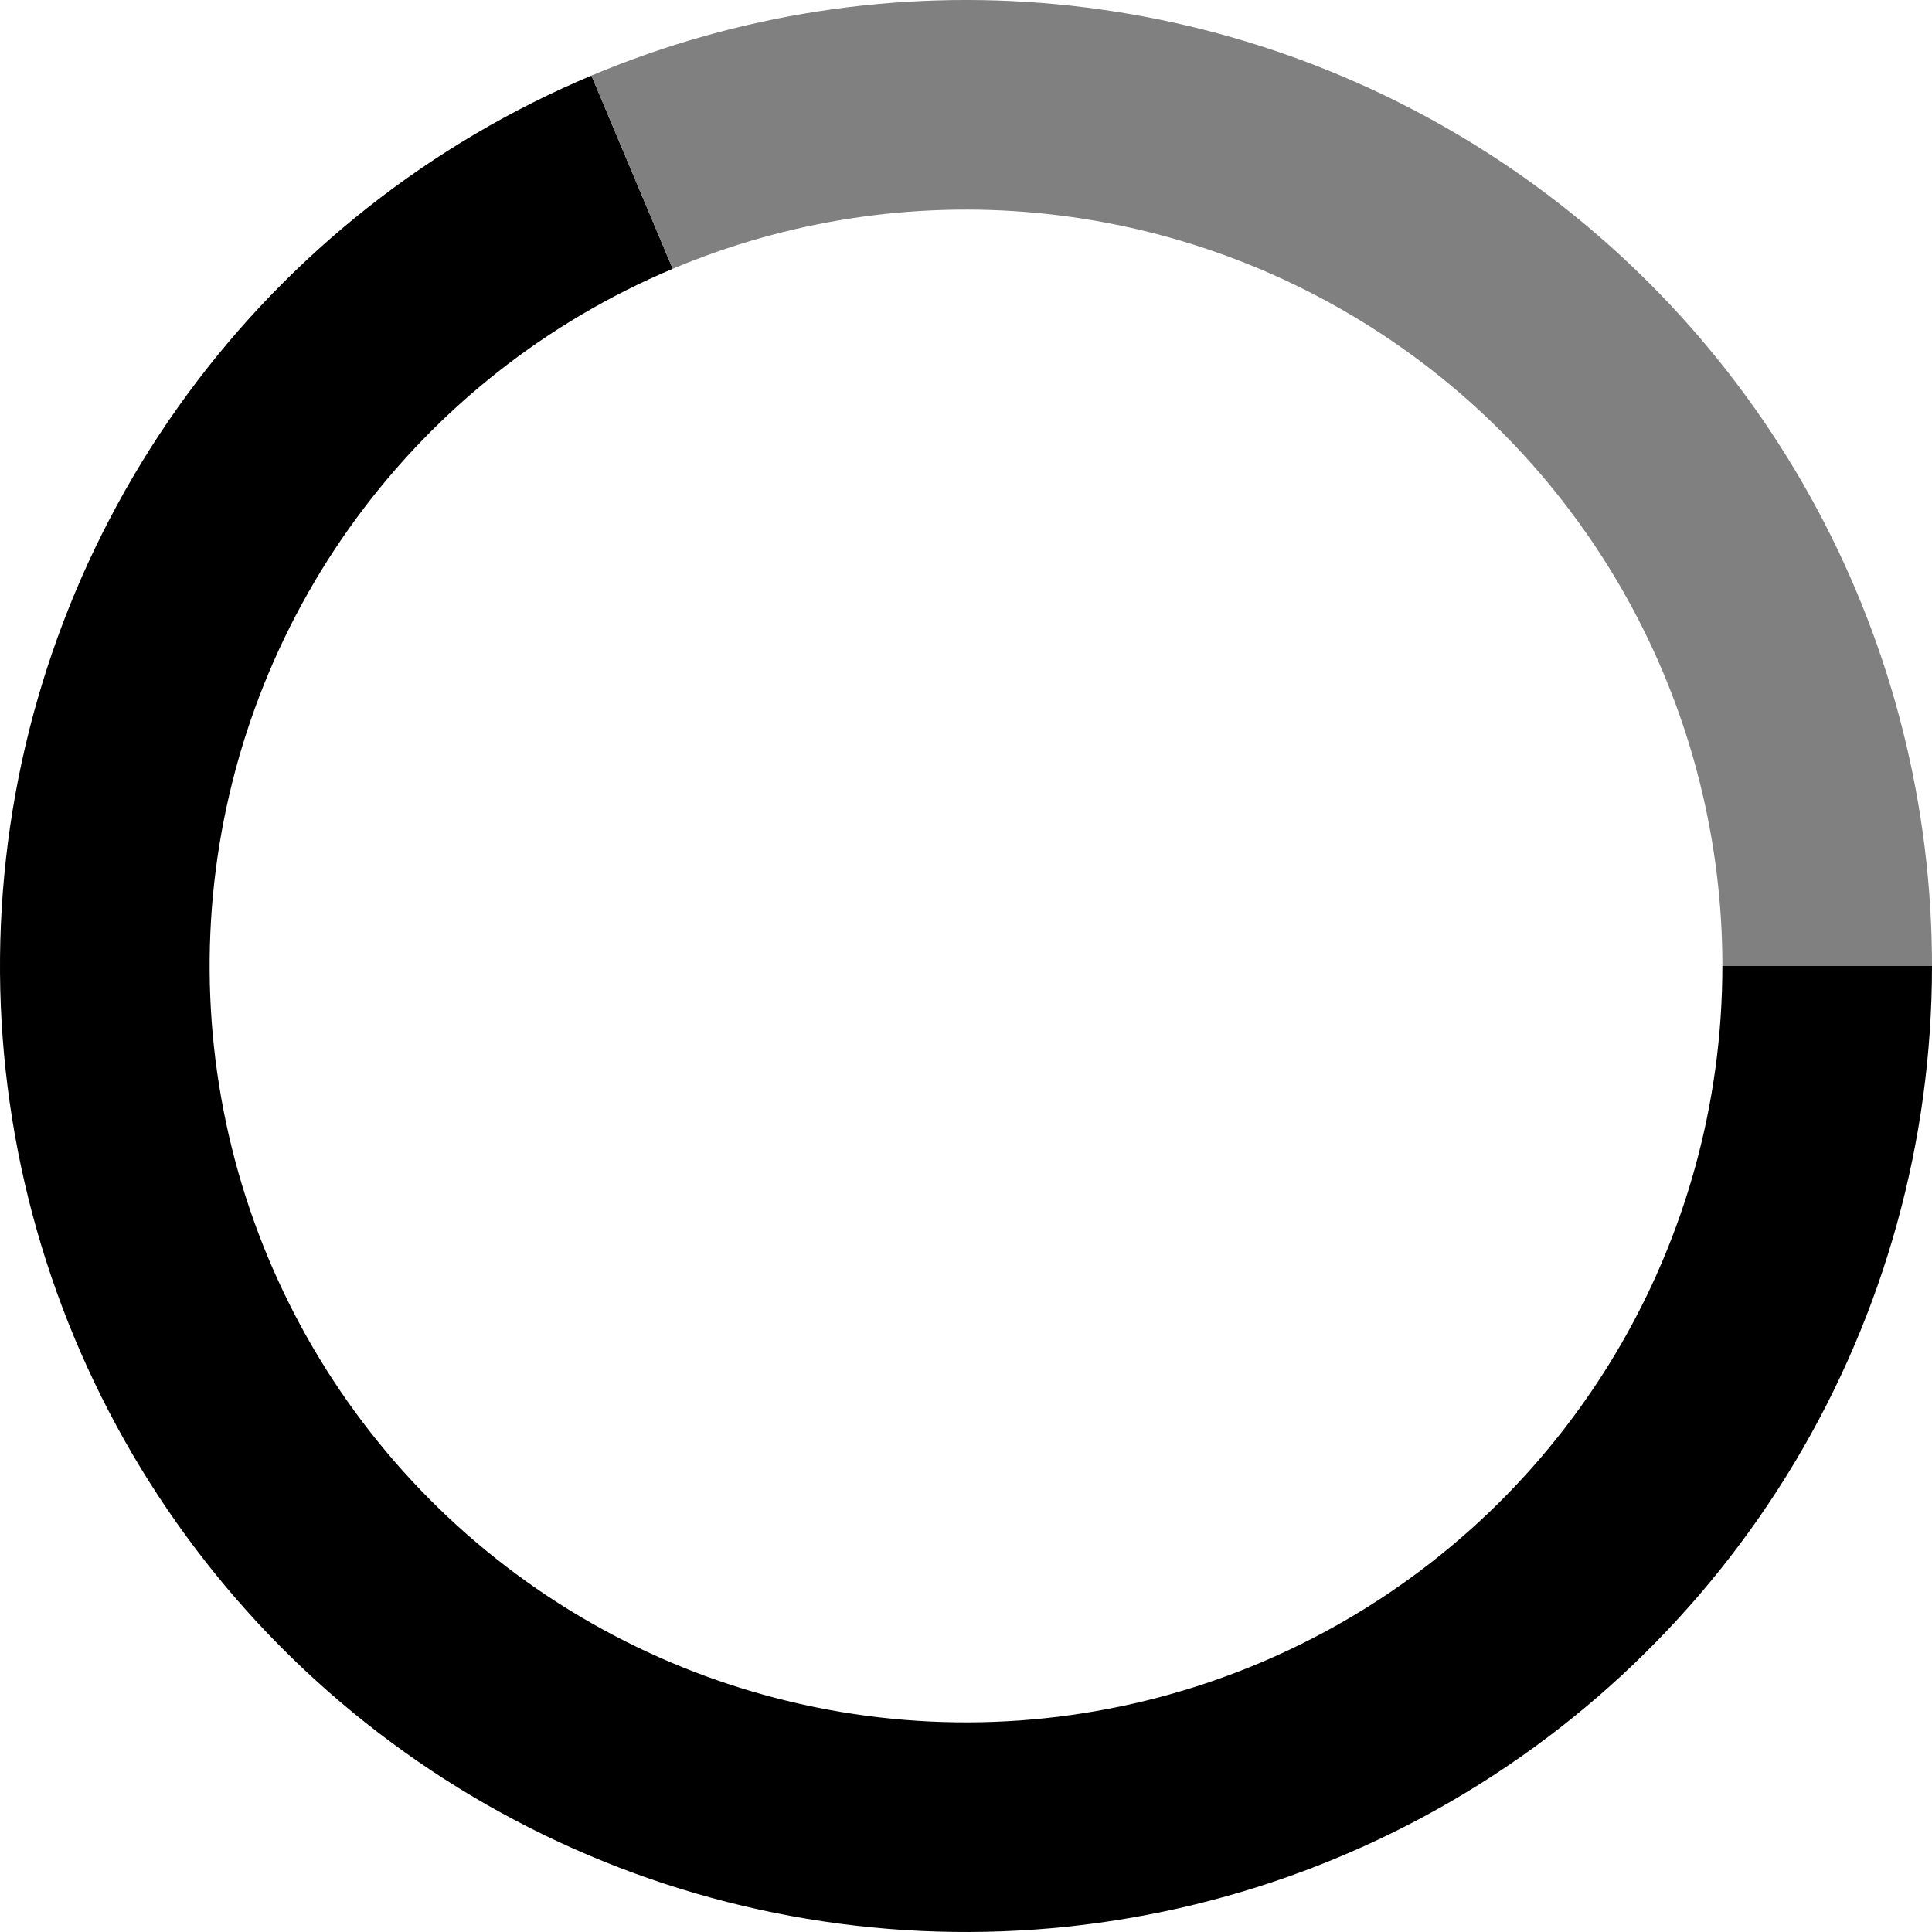
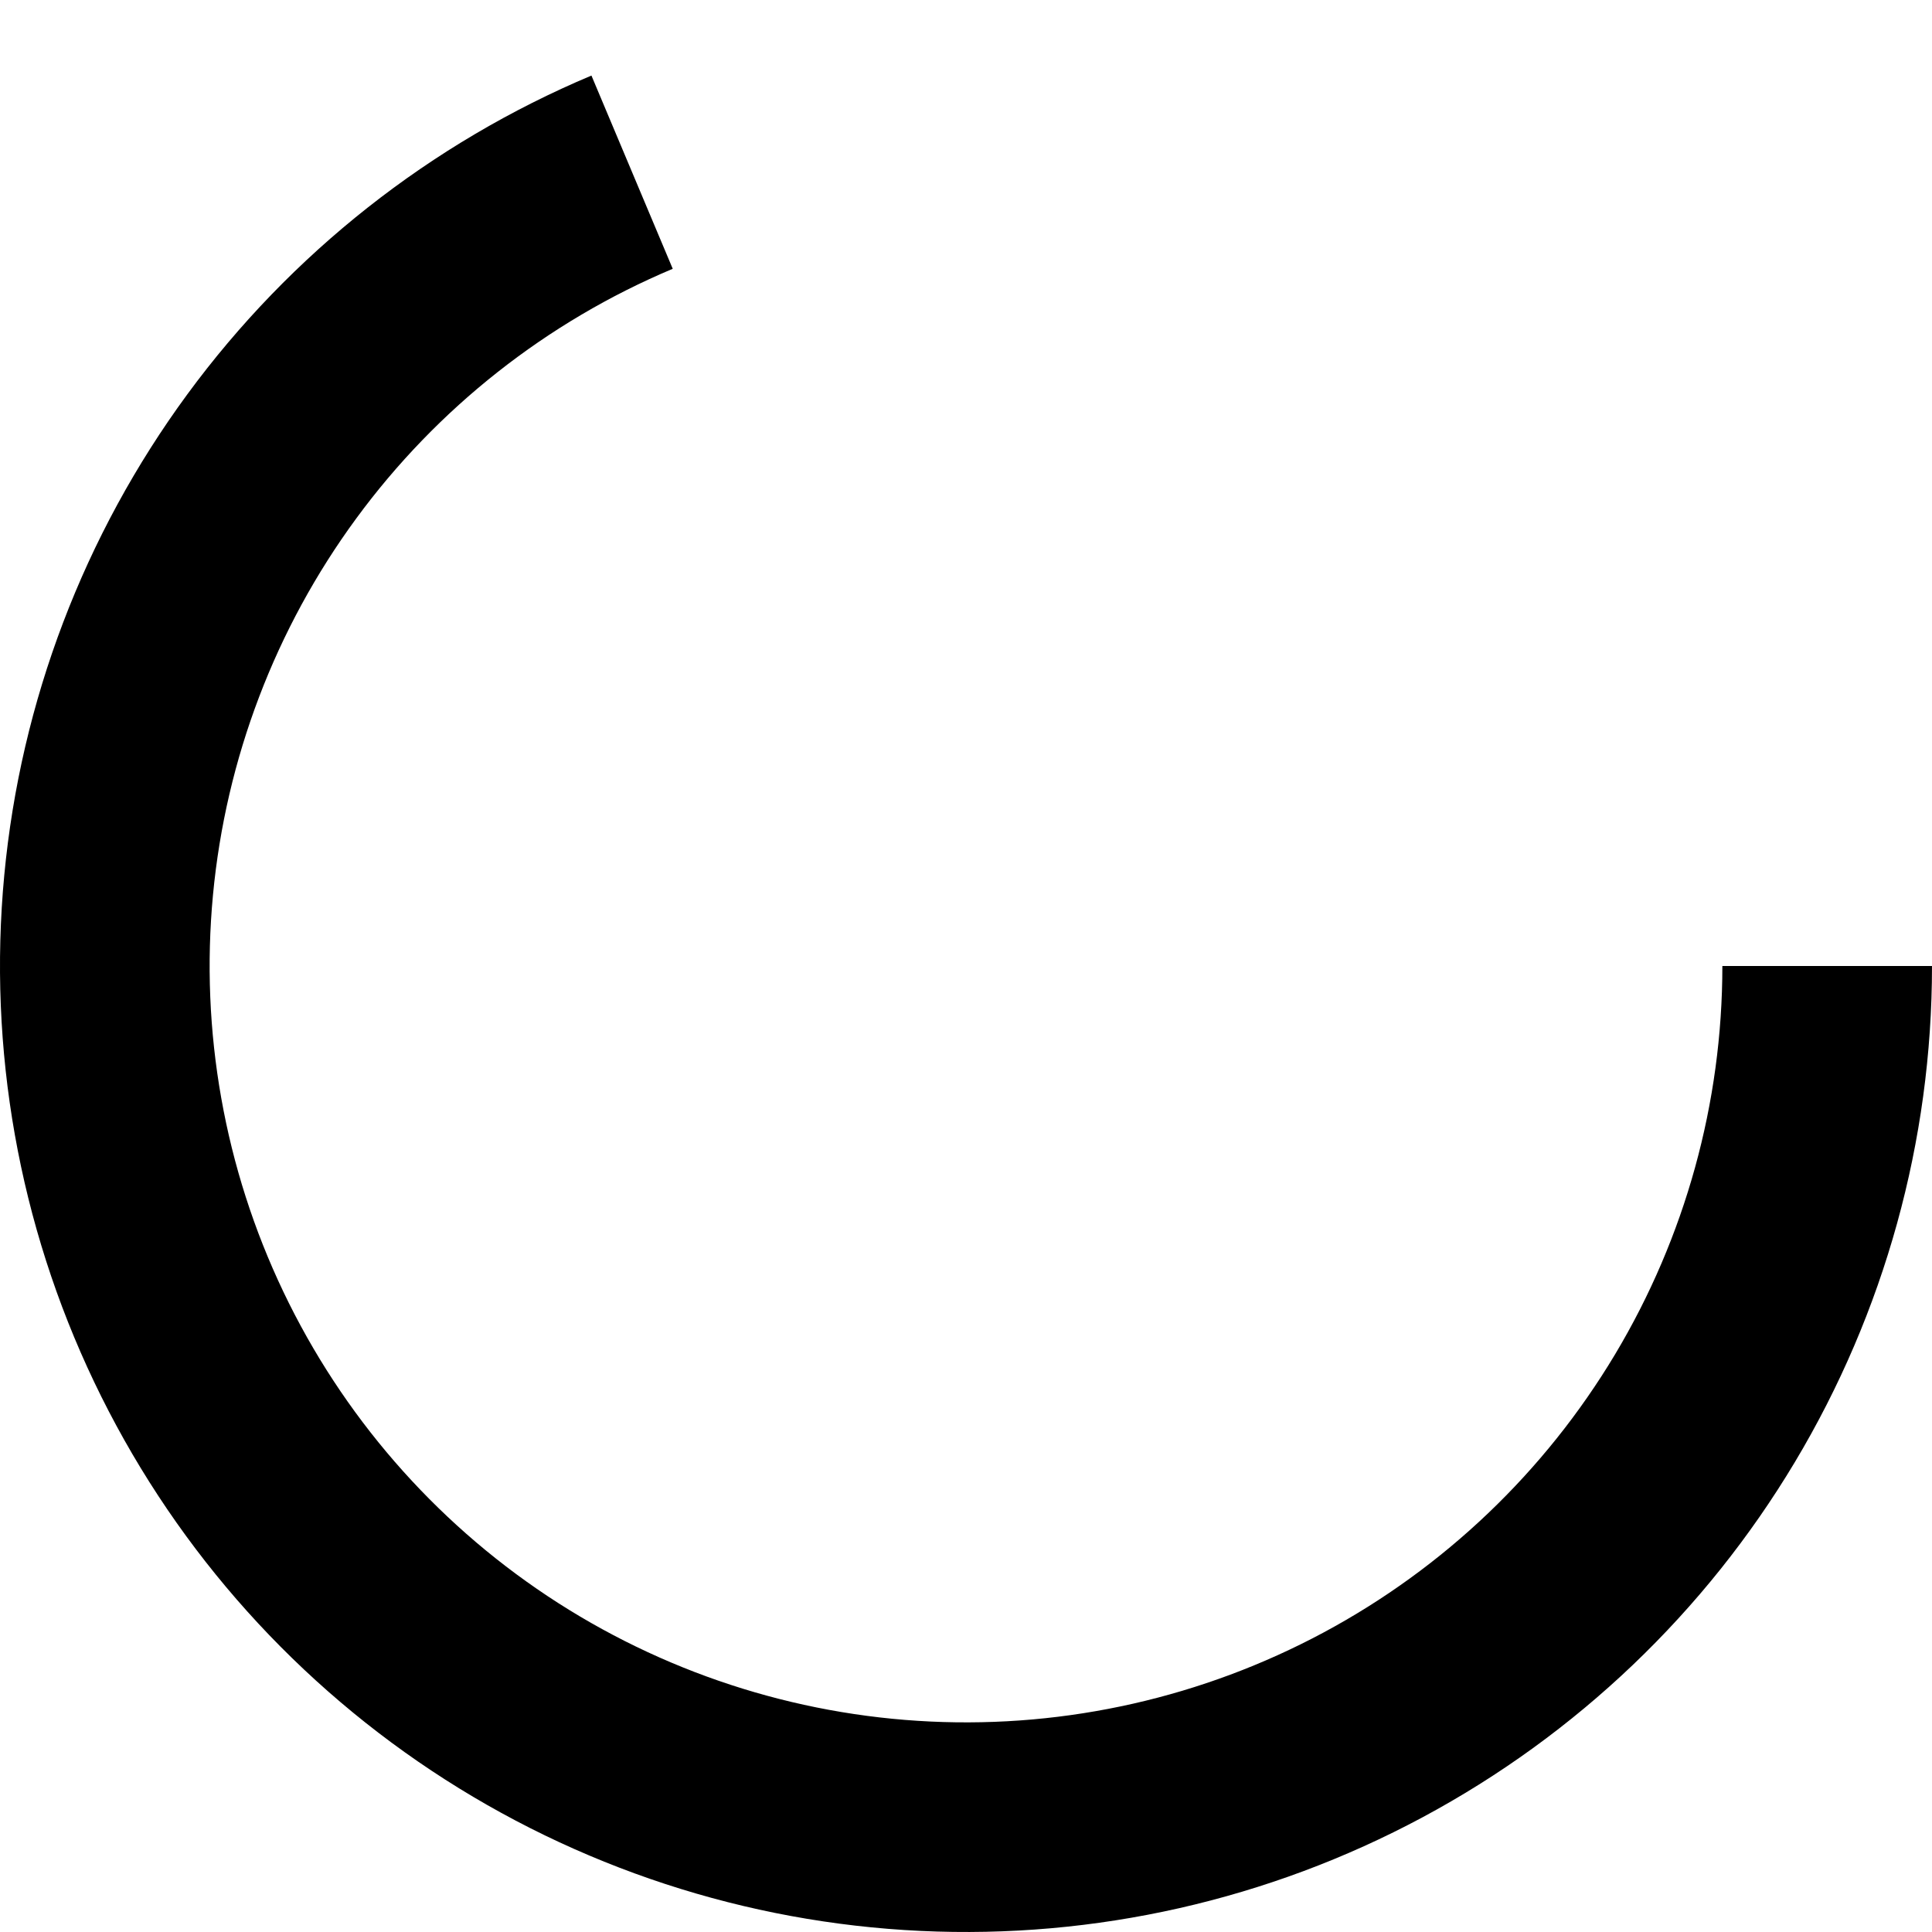
<svg xmlns="http://www.w3.org/2000/svg" width="63" height="63" viewBox="0 0 63 63" fill="none">
  <path d="M63 31.5C63 37.197 61.455 42.787 58.529 47.676C55.604 52.564 51.408 56.568 46.387 59.26C41.366 61.953 35.71 63.233 30.019 62.965C24.328 62.697 18.817 60.891 14.071 57.739C9.326 54.587 5.524 50.207 3.071 45.065C0.617 39.924 -0.396 34.213 0.139 28.541C0.674 22.869 2.738 17.449 6.109 12.857C9.481 8.265 14.035 4.673 19.286 2.464L21.937 8.765C17.825 10.495 14.259 13.307 11.619 16.903C8.979 20.498 7.364 24.742 6.945 29.183C6.526 33.624 7.319 38.096 9.24 42.122C11.161 46.147 14.138 49.577 17.853 52.045C21.569 54.513 25.885 55.927 30.34 56.137C34.796 56.347 39.225 55.344 43.156 53.236C47.087 51.128 50.373 47.993 52.664 44.166C54.955 40.338 56.164 35.961 56.164 31.5L63 31.5Z" fill="black" />
-   <path d="M63 31.5C63 26.305 61.715 21.191 59.26 16.613C56.805 12.034 53.255 8.135 48.928 5.26C44.6 2.386 39.629 0.627 34.457 0.139C29.285 -0.349 24.073 0.45 19.284 2.465L21.935 8.765C25.684 7.187 29.766 6.562 33.816 6.944C37.865 7.326 41.758 8.703 45.146 10.954C48.535 13.204 51.314 16.258 53.237 19.843C55.159 23.428 56.165 27.432 56.165 31.5H63Z" fill="#808080" />
</svg>
